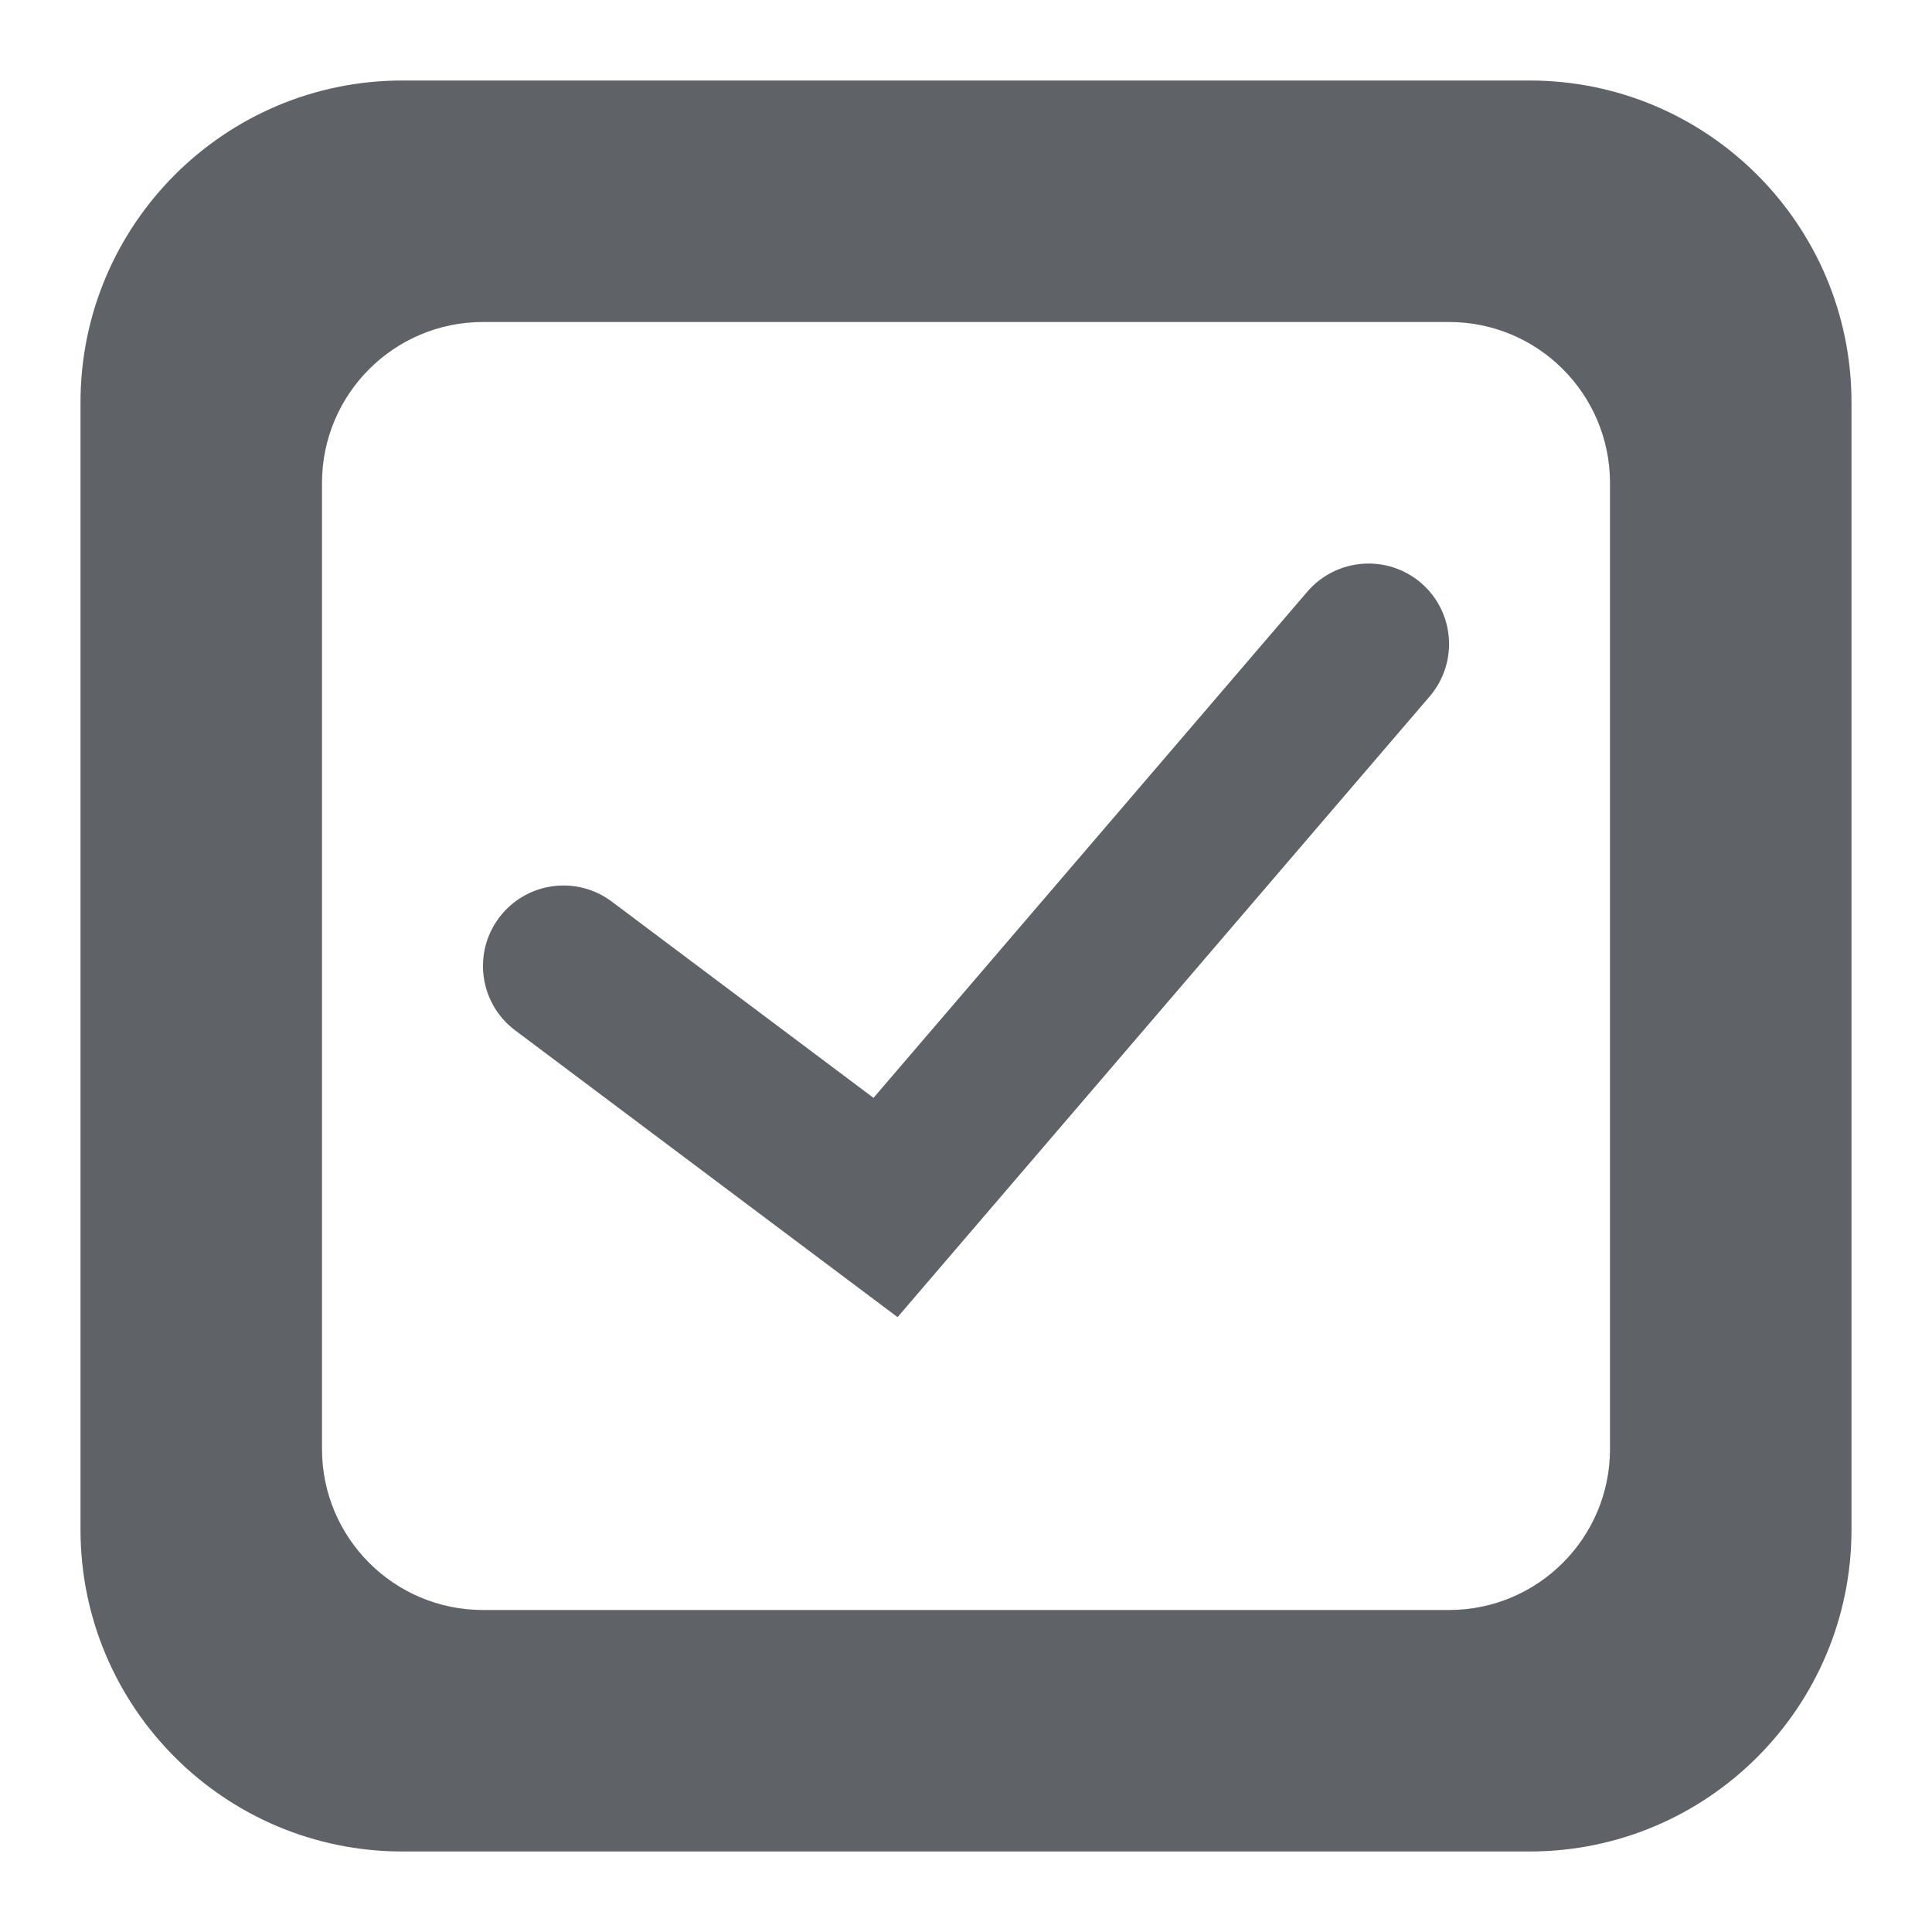
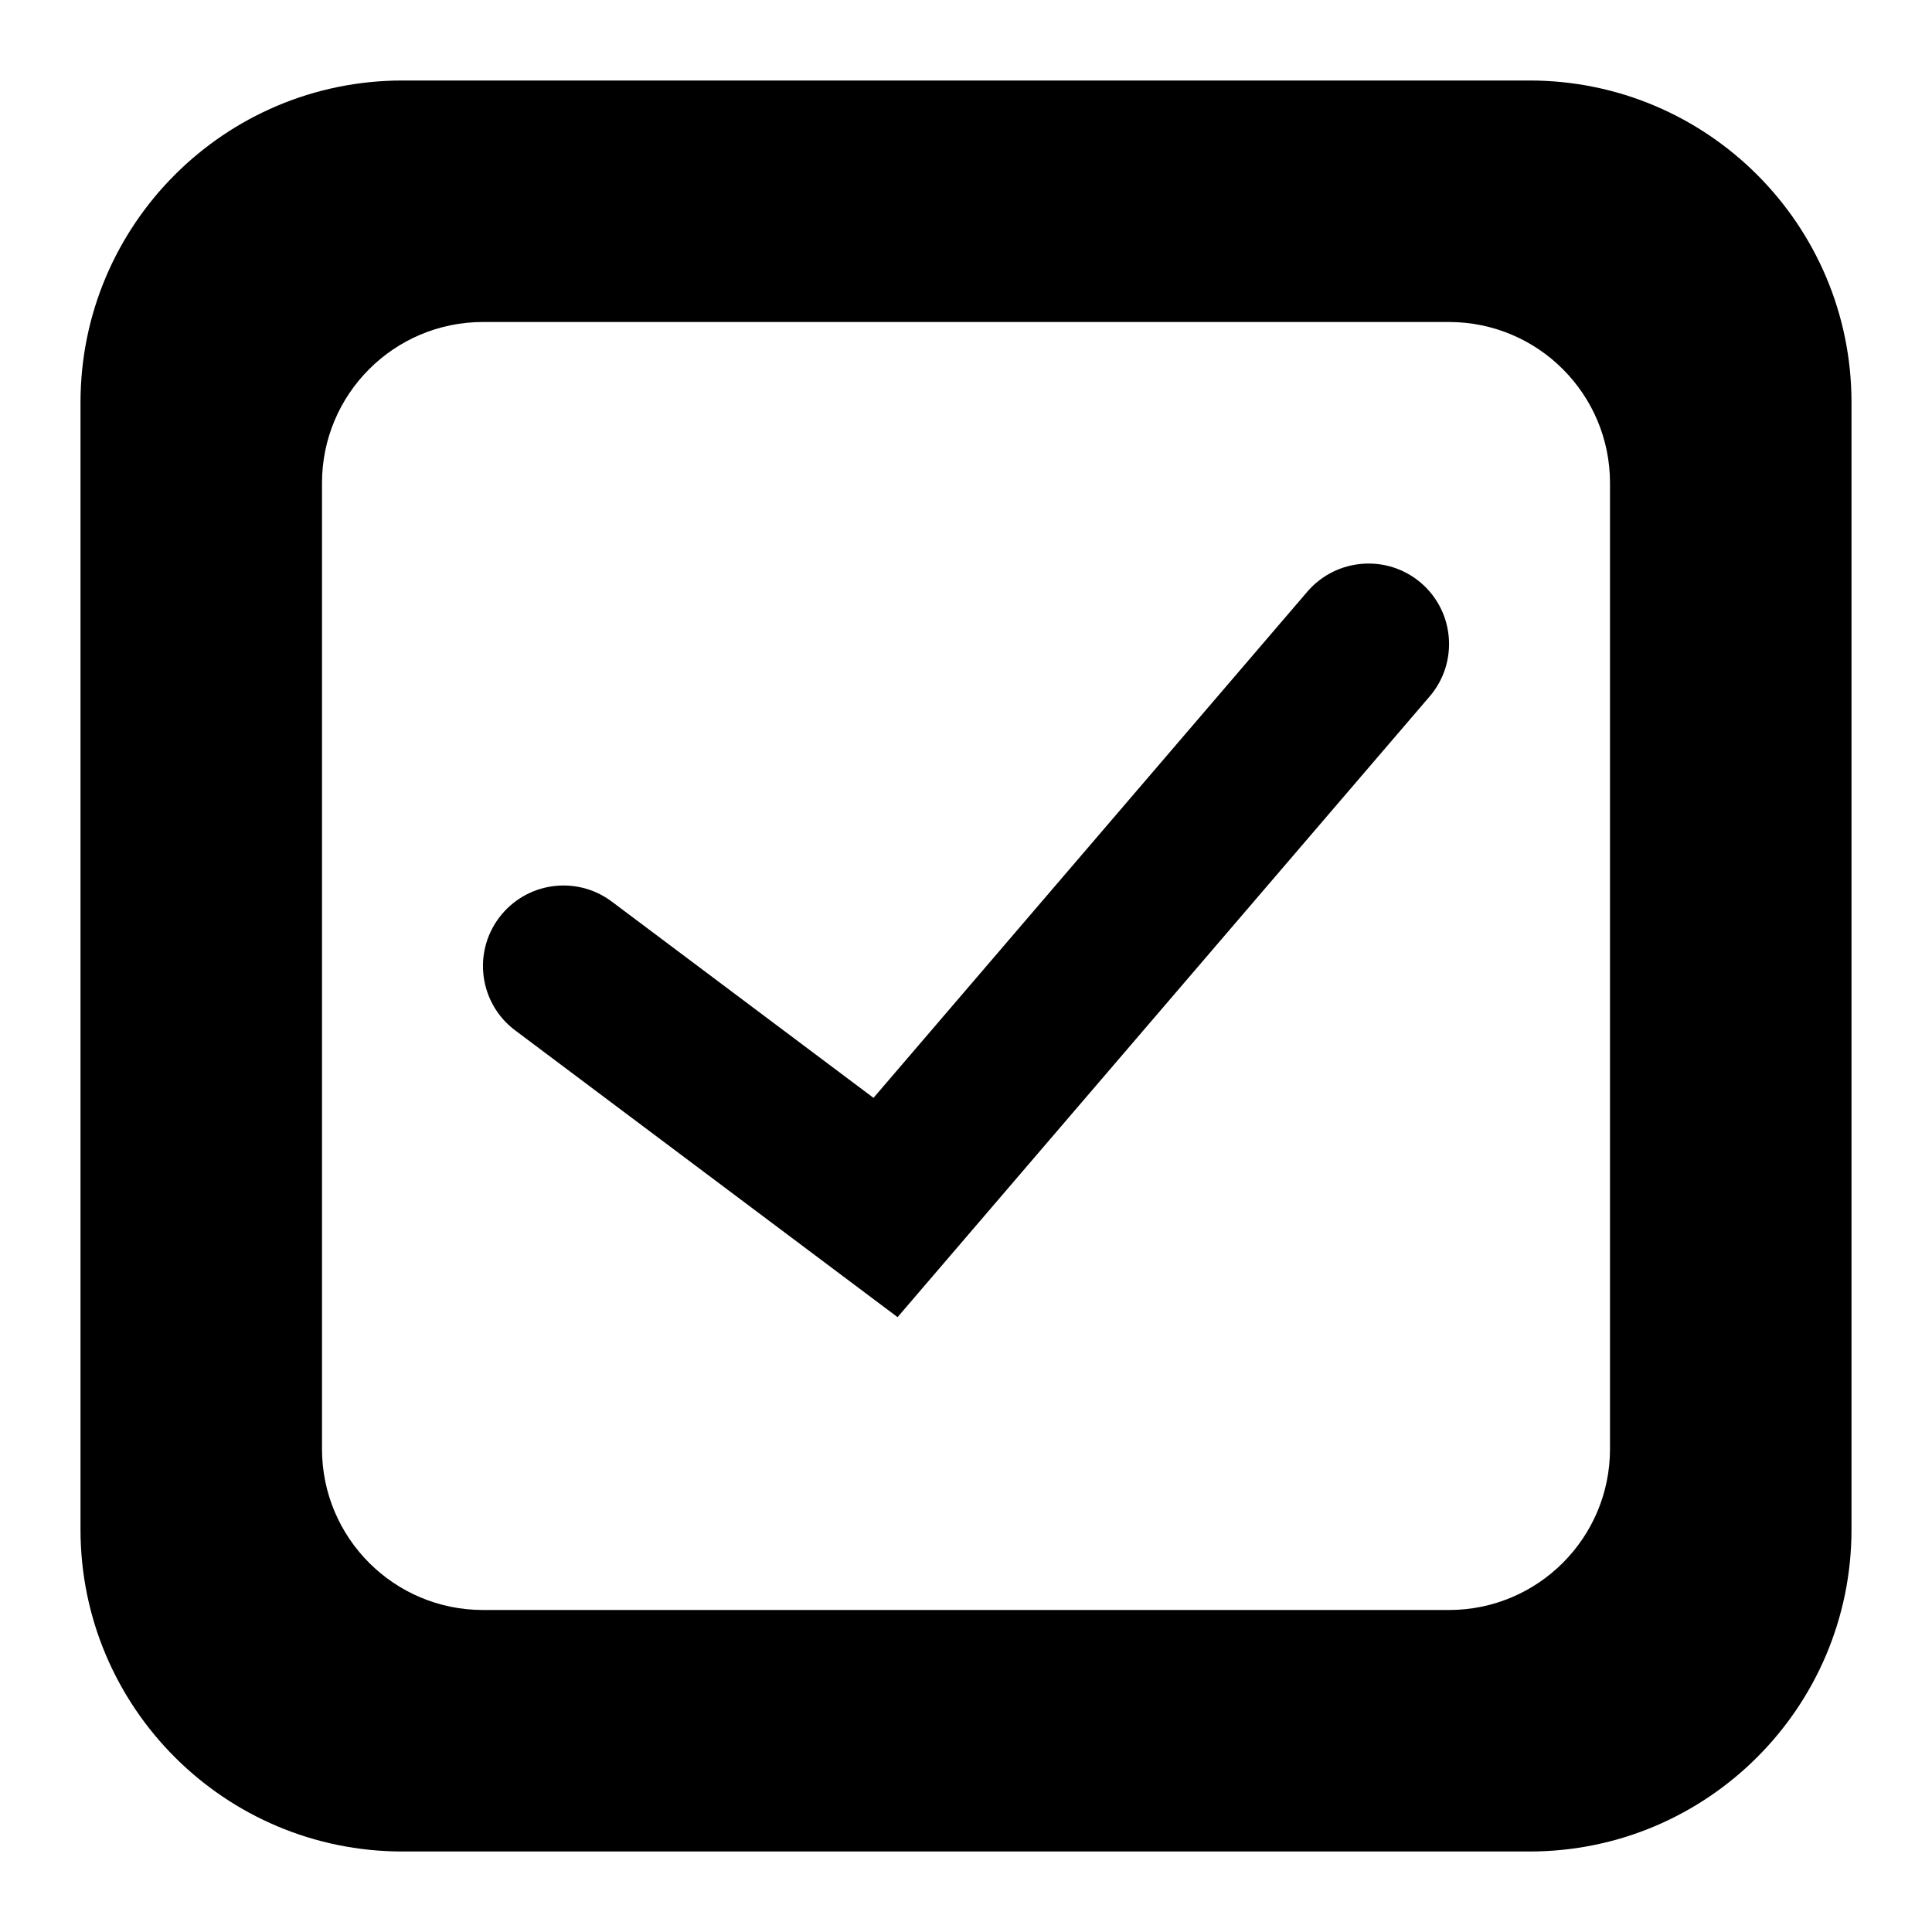
<svg xmlns="http://www.w3.org/2000/svg" enable-background="new 0 0 24 24" viewBox="0 0 24 24">
-   <path fill="#5F6368" d="m16.241 7.349-5.39 6.289-3.251-2.438c-.443-.332-1.069-.241-1.4.2-.332.442-.242 1.069.2 1.4l4.75 3.562 6.61-7.711c.359-.419.311-1.051-.108-1.41s-1.051-.31-1.411.108zm2.759-6.349h-14c-2.209 0-4 1.791-4 4v14c0 2.209 1.791 4 4 4h14c2.209 0 4-1.791 4-4v-14c0-2.209-1.791-4-4-4zm1 17c0 1.104-.895 2-2 2h-12c-1.105 0-2-.896-2-2v-12c0-1.104.895-2 2-2h12c1.105 0 2 .896 2 2z" />
+   <path fill="#000" d="m16.241 7.349-5.39 6.289-3.251-2.438c-.443-.332-1.069-.241-1.4.2-.332.442-.242 1.069.2 1.4l4.75 3.562 6.61-7.711c.359-.419.311-1.051-.108-1.41s-1.051-.31-1.411.108zm2.759-6.349h-14c-2.209 0-4 1.791-4 4v14c0 2.209 1.791 4 4 4h14c2.209 0 4-1.791 4-4v-14c0-2.209-1.791-4-4-4zm1 17c0 1.104-.895 2-2 2h-12c-1.105 0-2-.896-2-2v-12c0-1.104.895-2 2-2h12c1.105 0 2 .896 2 2z" />
</svg>
